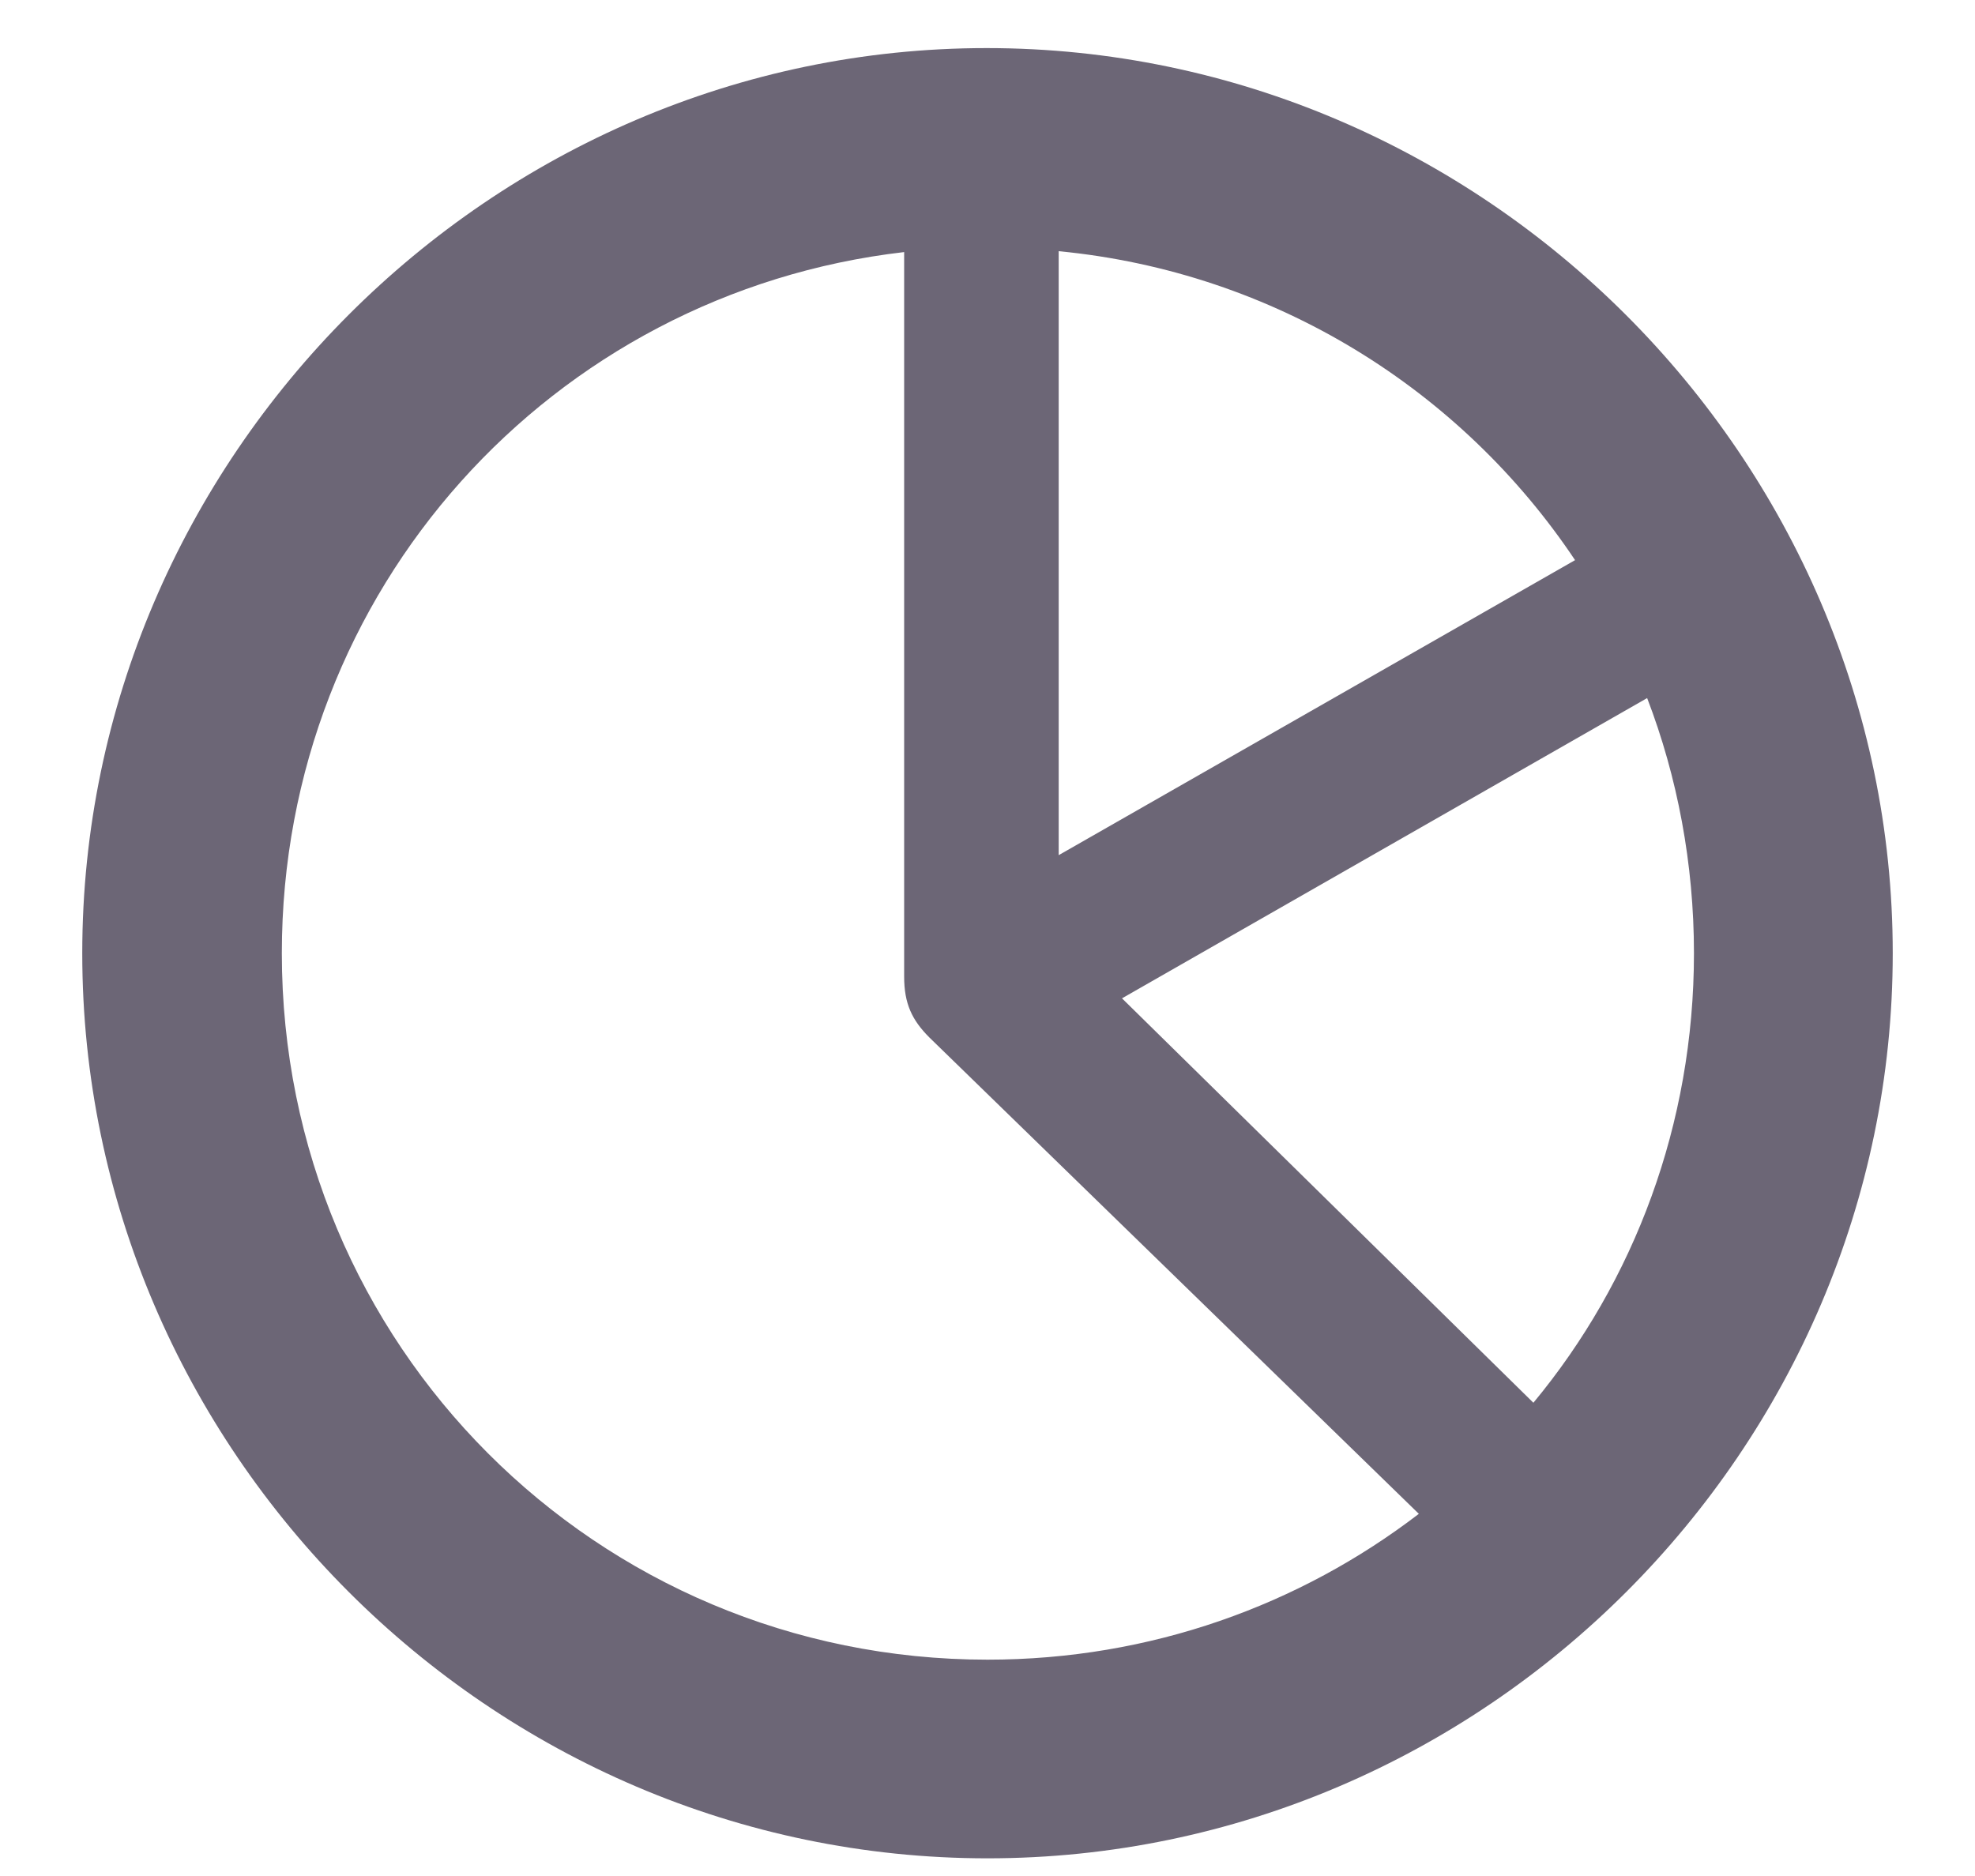
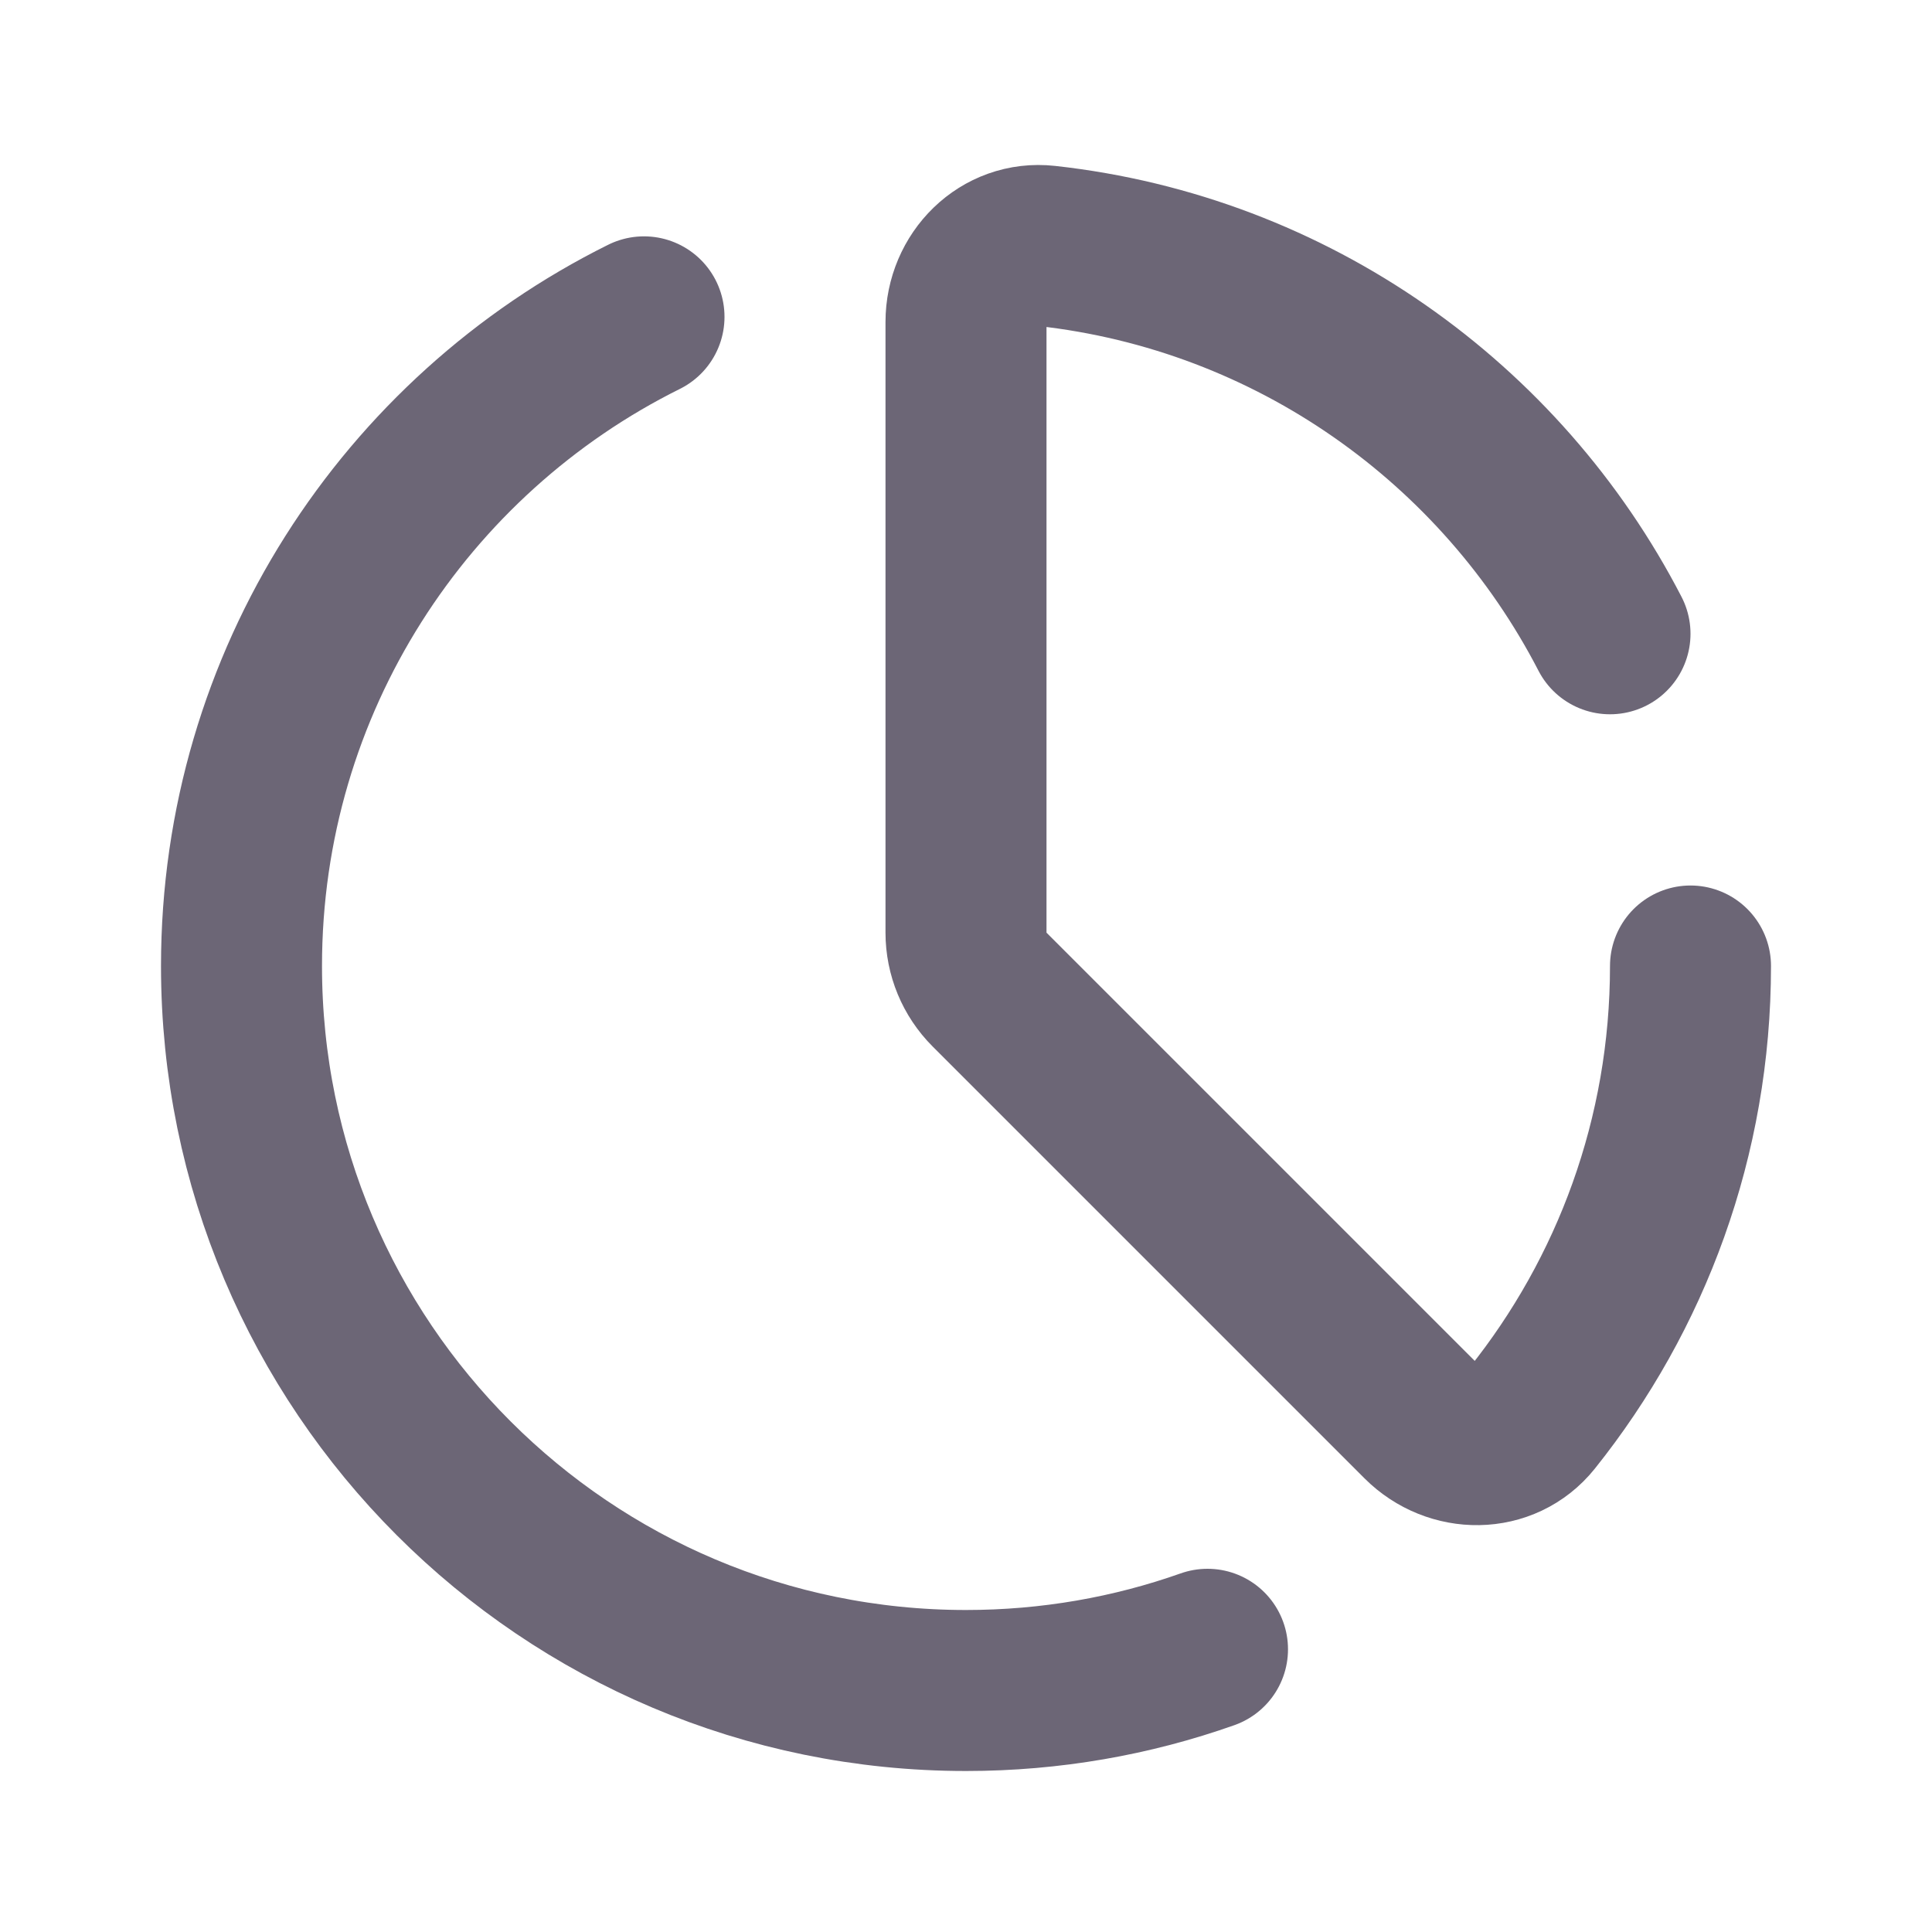
- <svg xmlns="http://www.w3.org/2000/svg" width="20" height="19" viewBox="0 0 20 19" fill="none">
-   <path d="M10 18.821C4.973 18.821 0.833 14.682 0.833 9.654C0.833 4.636 4.973 0.487 9.991 0.487C15.019 0.487 19.167 4.636 19.167 9.654C19.167 14.682 15.027 18.821 10 18.821ZM10.721 8.661L15.95 5.673C14.799 3.95 12.909 2.755 10.721 2.544V8.661ZM10 16.809C11.652 16.809 13.164 16.255 14.368 15.332L9.411 10.507C9.235 10.331 9.156 10.164 9.156 9.892V2.553C5.588 2.966 2.854 5.972 2.854 9.654C2.854 13.618 6.036 16.809 10 16.809ZM11.362 10.111L15.528 14.207C16.548 12.977 17.154 11.386 17.154 9.654C17.154 8.749 16.987 7.87 16.68 7.07L11.362 10.111Z" fill="#6C6676" />
+ <svg xmlns="http://www.w3.org/2000/svg" width="24" height="24" viewBox="0 0 24 24" fill="none">
+   <path d="M21 12C21 14.126 20.263 16.079 19.031 17.619C18.686 18.05 18.047 18.047 17.657 17.657L12.293 12.293C12.105 12.105 12 11.851 12 11.586V4C12 3.448 12.449 2.994 12.998 3.055C16.054 3.392 18.649 5.259 20 7.873M8 3.936C5.037 5.408 3 8.466 3 12C3 16.971 7.029 21 12 21C13.052 21 14.062 20.82 15 20.488" stroke="#6C6676" stroke-width="2" stroke-linecap="round" stroke-linejoin="round" />
</svg>
